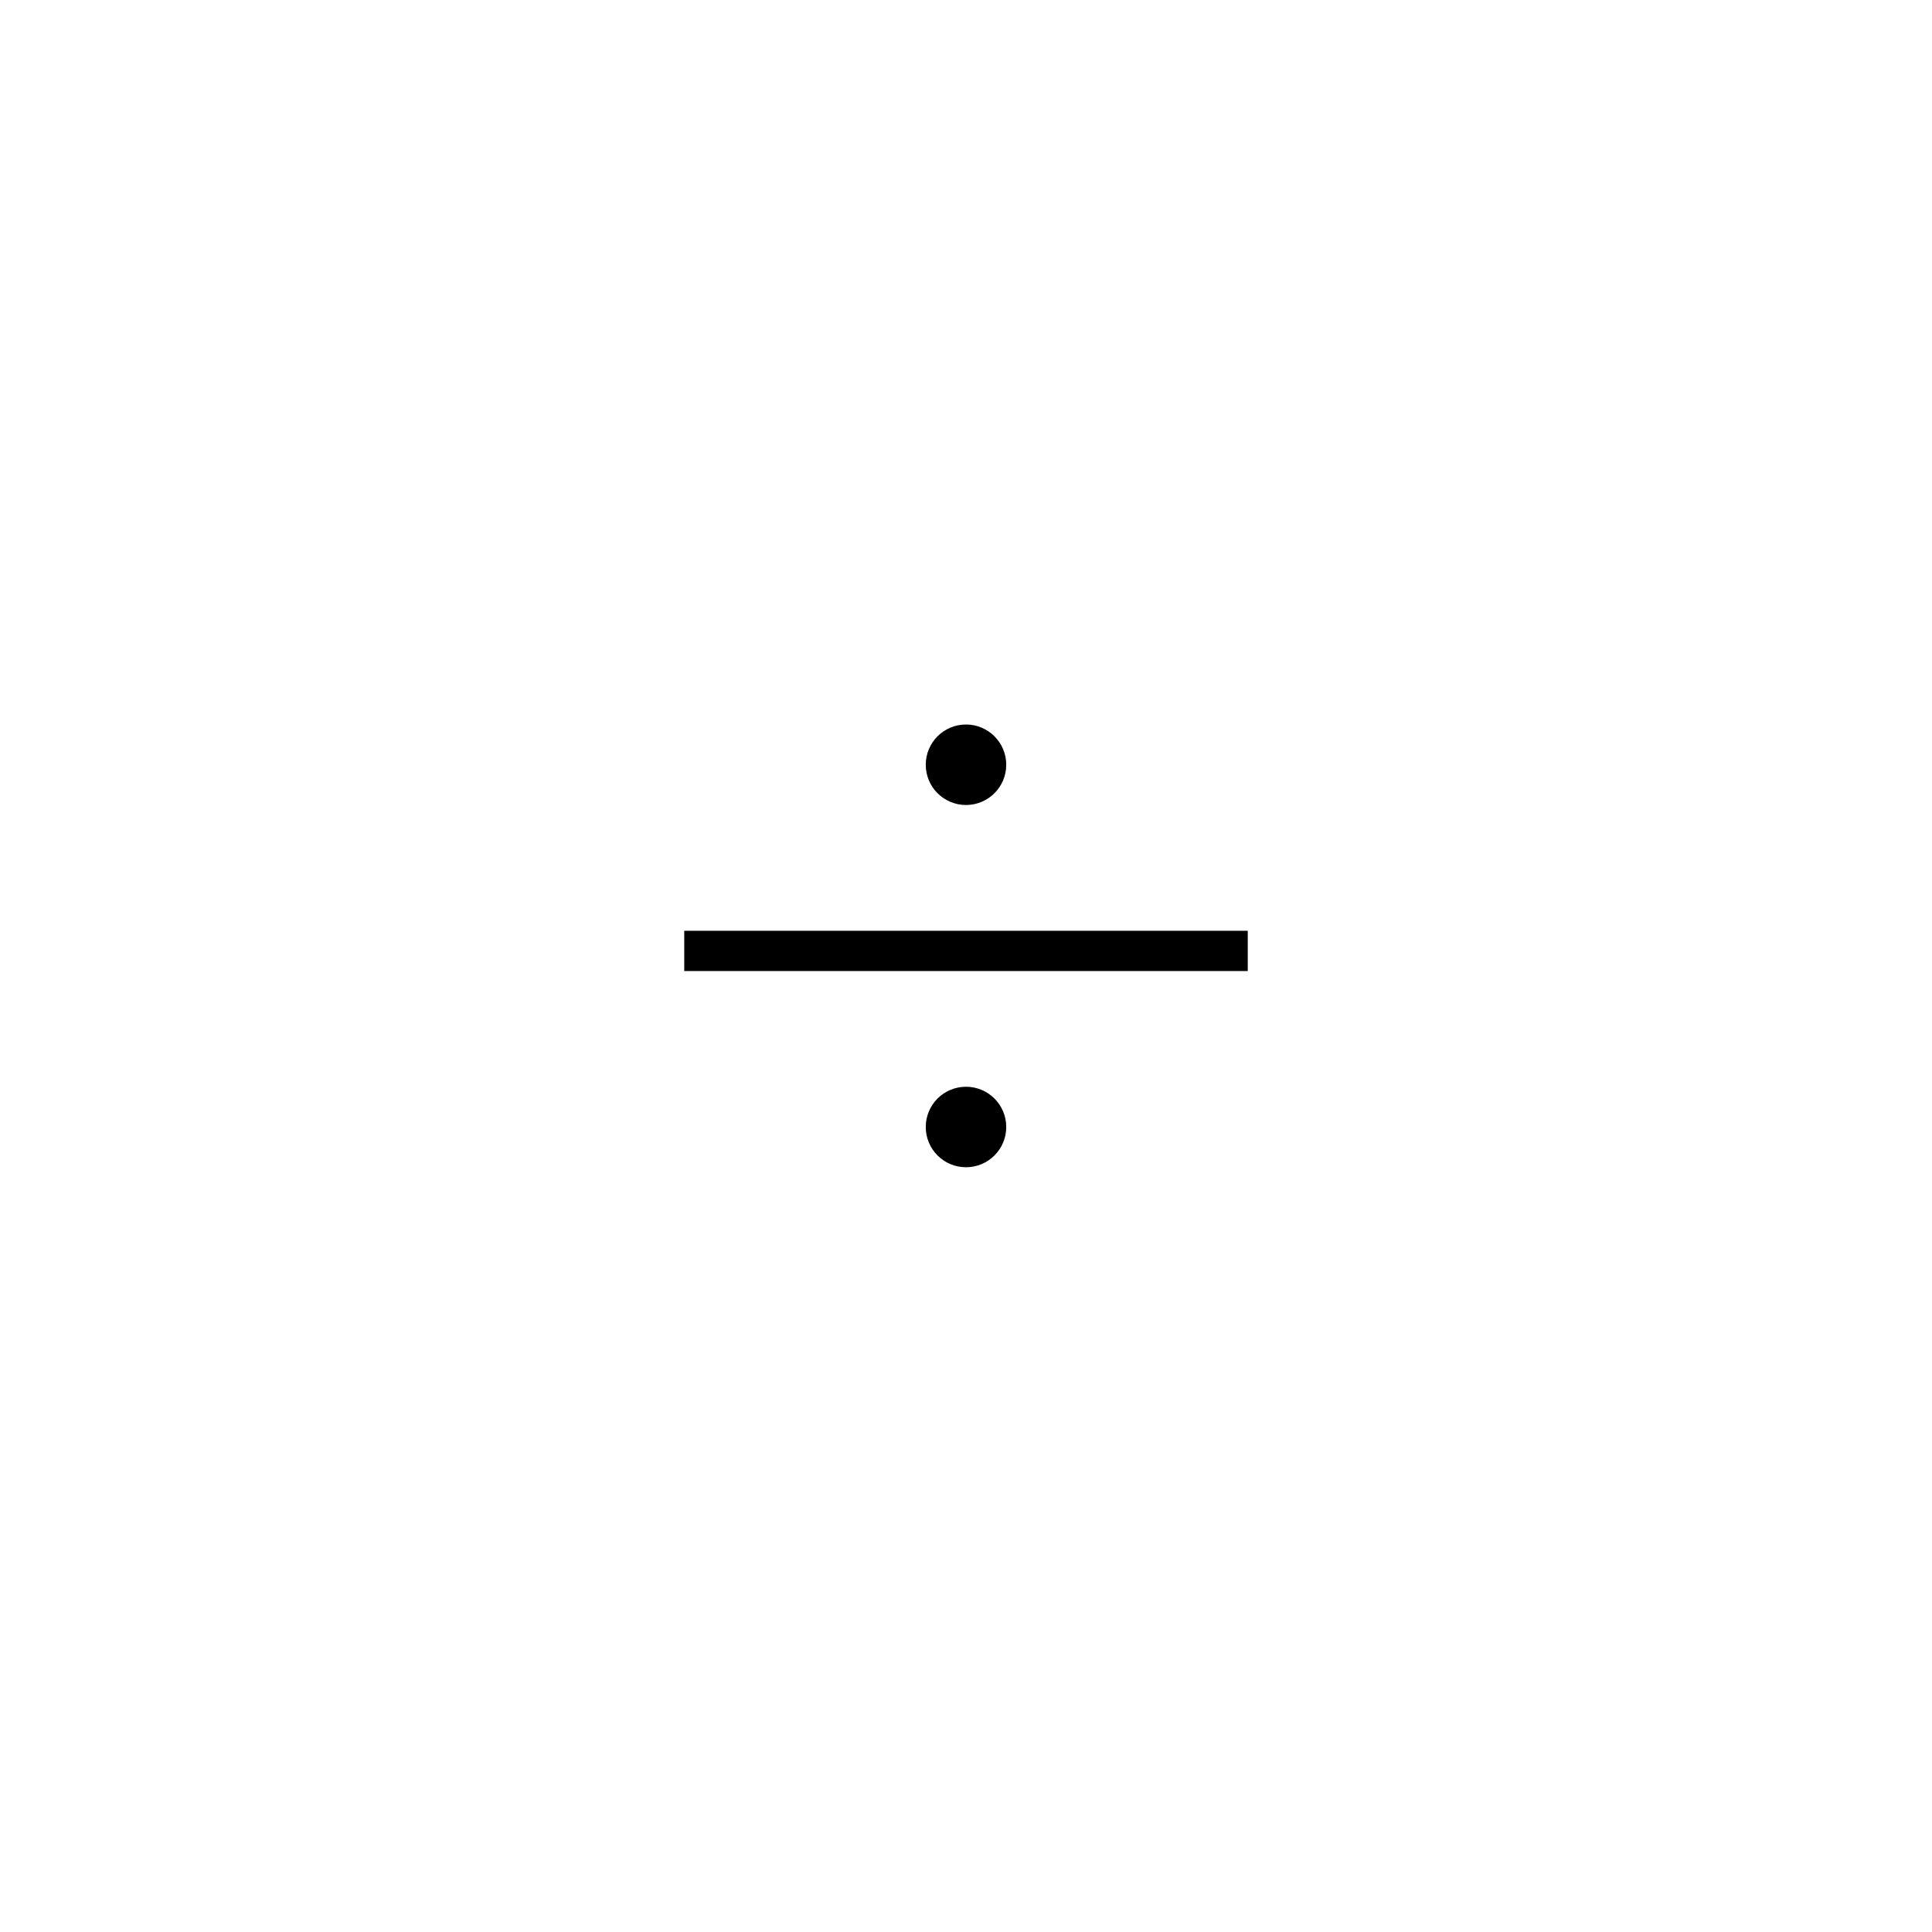
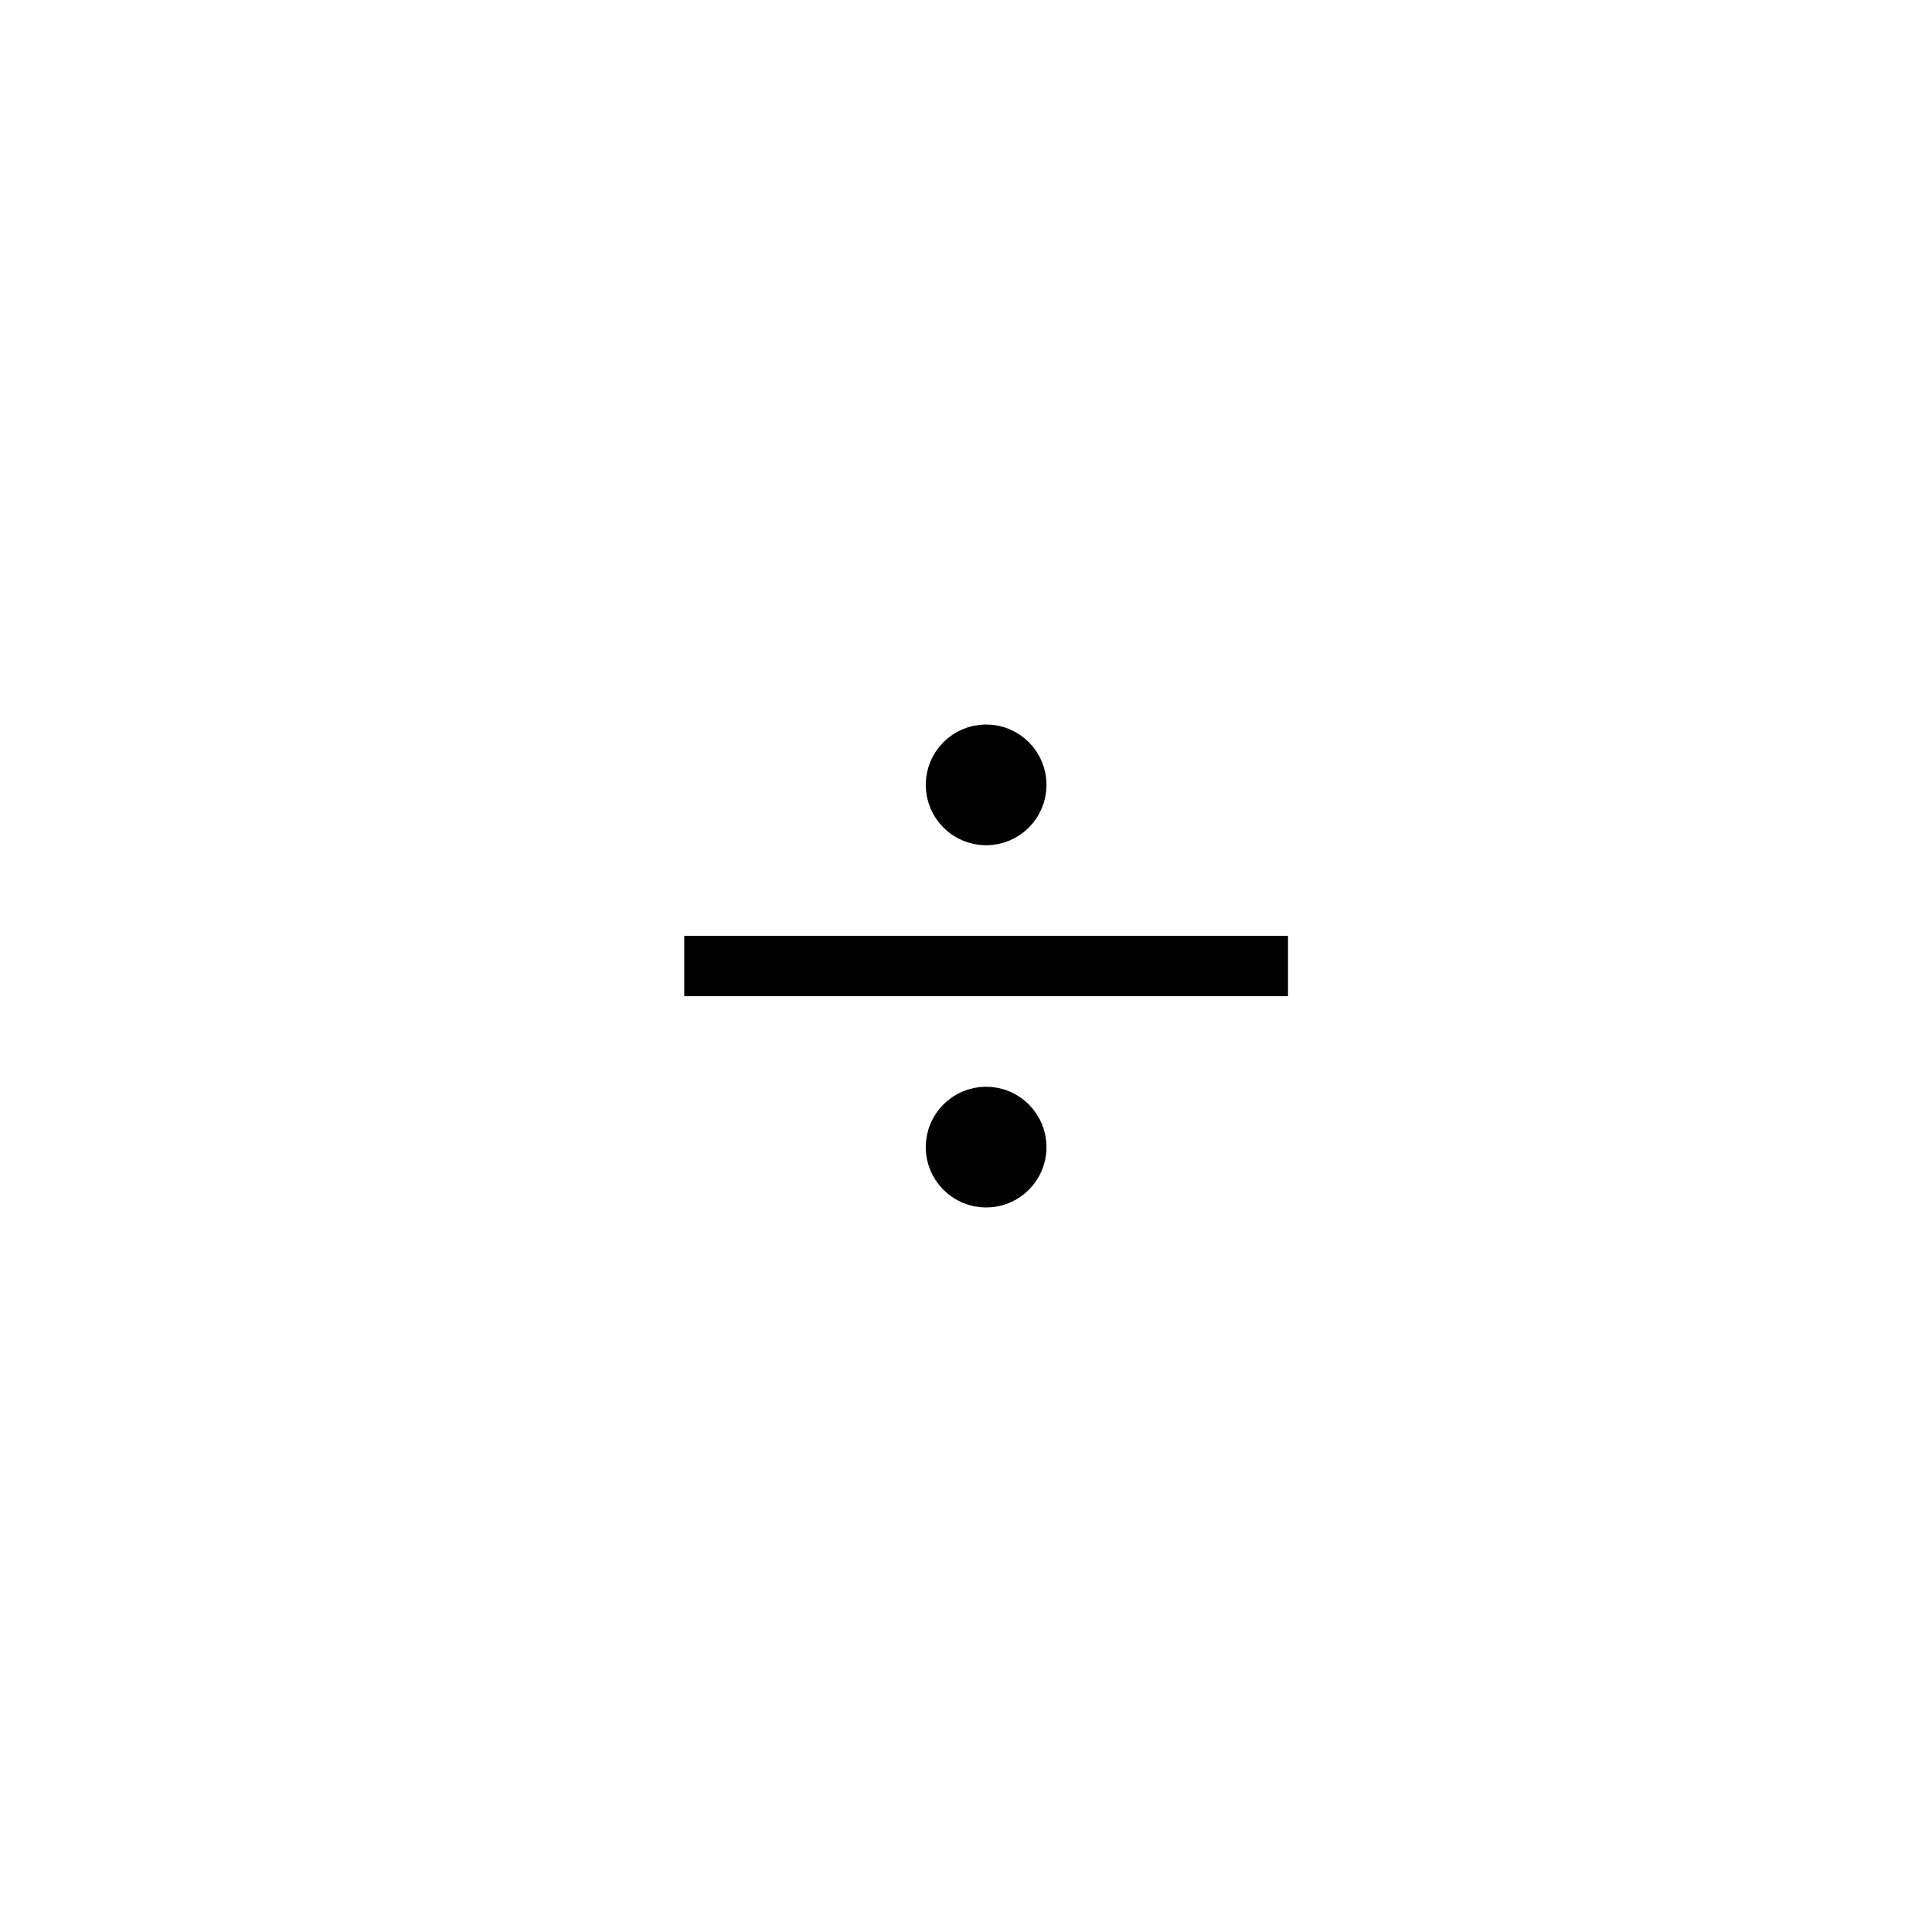
<svg xmlns="http://www.w3.org/2000/svg" width="48" height="48" viewBox="0 0 48 48" fill="none">
-   <circle cx="24" cy="28" r="0.625" fill="black" stroke="black" stroke-width="0.75" />
-   <path d="M17 23.625H31" stroke="black" />
-   <circle cx="24" cy="19" r="0.625" fill="black" stroke="black" stroke-width="0.75" />
+   <circle cx="24.5" cy="28.5" r="0.75" fill="black" stroke="black" stroke-width="1.5" />
+   <path d="M17 24H32" stroke="black" stroke-width="1.5" />
+   <circle cx="24.5" cy="19.5" r="0.75" fill="black" stroke="black" stroke-width="1.5" />
</svg>
